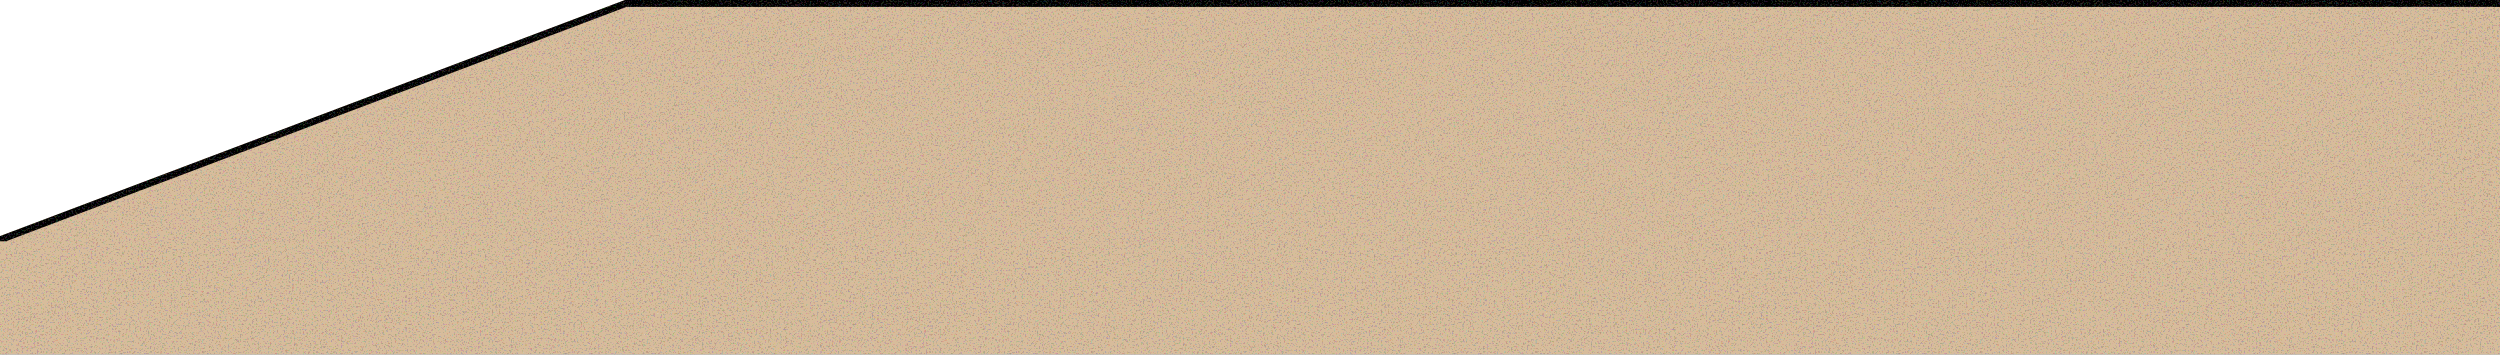
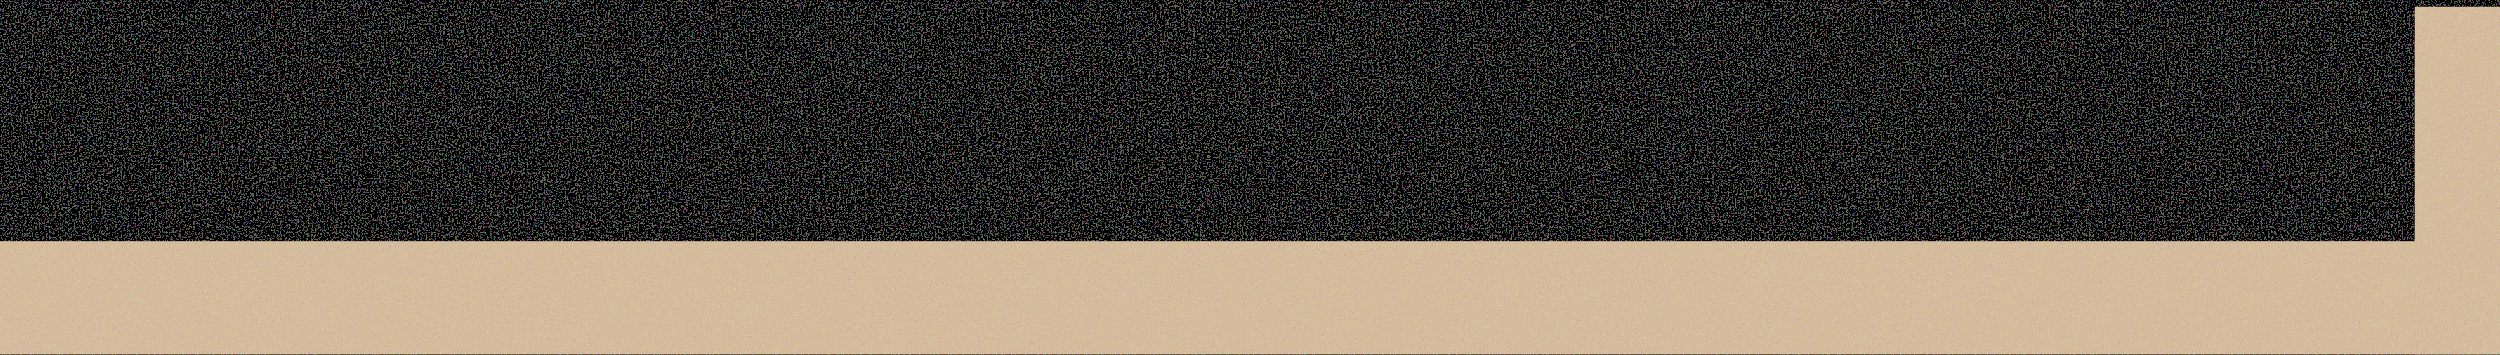
<svg xmlns="http://www.w3.org/2000/svg" width="1440" height="204" viewBox="0 0 1440 204" fill="none">
  <g filter="url(#filter0_n_301_299)">
    <path d="M360 0H720H1440V204H720H0L0 136L360 0Z" fill="#D7BC9B" />
    <path d="M1438 2V202H2V137.382L360.366 2H1438Z" stroke="black" stroke-width="4" />
  </g>
  <g filter="url(#filter1_n_301_299)">
    <path d="M0 139H1440V204H720H0L0 139Z" fill="#D7BC9B" />
    <path d="M1391 4H1440V204H1391V4Z" fill="#D7BC9B" />
  </g>
  <defs>
-     <filter id="filter0_n_301_299" x="0" y="0" width="1440" height="204" filterUnits="userSpaceOnUse" color-interpolation-filters="sRGB">
-       <feFlood flood-opacity="0" result="BackgroundImageFix" />
+     <filter id="filter0_n_301_299" x="0" y="0" width="1440" height="204" filterUnits="userSpaceOnUse" colorInterpolationFilters="sRGB">
+       <feFlood floodOpacity="0" result="BackgroundImageFix" />
      <feBlend mode="normal" in="SourceGraphic" in2="BackgroundImageFix" result="shape" />
      <feTurbulence type="fractalNoise" baseFrequency="1 1" stitchTiles="stitch" numOctaves="3" result="noise" seed="1078" />
      <feComponentTransfer in="noise" result="coloredNoise1">
        <feFuncR type="linear" slope="2" intercept="-0.5" />
        <feFuncG type="linear" slope="2" intercept="-0.5" />
        <feFuncB type="linear" slope="2" intercept="-0.5" />
        <feFuncA type="discrete" tableValues="0 0 0 0 1 1 1 1 1 1 1 1 1 1 1 1 1 1 1 1 1 1 1 1 1 1 1 1 1 1 1 1 1 1 1 1 1 1 1 1 1 1 1 1 1 0 0 0 0 0 0 0 0 0 0 0 0 0 0 0 0 0 0 0 0 0 0 0 0 0 0 0 0 0 0 0 0 0 0 0 0 0 0 0 0 0 0 0 0 0 0 0 0 0 0 0 0 0 0 0 " />
      </feComponentTransfer>
      <feComposite operator="in" in2="shape" in="coloredNoise1" result="noise1Clipped" />
      <feComponentTransfer in="noise1Clipped" result="color1">
        <feFuncA type="table" tableValues="0 0.2" />
      </feComponentTransfer>
      <feMerge result="effect1_noise_301_299">
        <feMergeNode in="shape" />
        <feMergeNode in="color1" />
      </feMerge>
    </filter>
-     <filter id="filter1_n_301_299" x="0" y="4" width="1440" height="200" filterUnits="userSpaceOnUse" color-interpolation-filters="sRGB">
-       <feFlood flood-opacity="0" result="BackgroundImageFix" />
+     <filter id="filter1_n_301_299" x="0" y="4" width="1440" height="200" filterUnits="userSpaceOnUse" colorInterpolationFilters="sRGB">
+       <feFlood floodOpacity="0" result="BackgroundImageFix" />
      <feBlend mode="normal" in="SourceGraphic" in2="BackgroundImageFix" result="shape" />
      <feTurbulence type="fractalNoise" baseFrequency="1 1" stitchTiles="stitch" numOctaves="3" result="noise" seed="3592" />
      <feComponentTransfer in="noise" result="coloredNoise1">
        <feFuncR type="linear" slope="2" intercept="-0.5" />
        <feFuncG type="linear" slope="2" intercept="-0.5" />
        <feFuncB type="linear" slope="2" intercept="-0.5" />
        <feFuncA type="discrete" tableValues="0 0 0 0 1 1 1 1 1 1 1 1 1 1 1 1 1 1 1 1 1 1 1 1 1 1 1 1 1 1 1 1 1 1 1 1 1 1 1 1 1 1 1 1 1 0 0 0 0 0 0 0 0 0 0 0 0 0 0 0 0 0 0 0 0 0 0 0 0 0 0 0 0 0 0 0 0 0 0 0 0 0 0 0 0 0 0 0 0 0 0 0 0 0 0 0 0 0 0 0 " />
      </feComponentTransfer>
      <feComposite operator="in" in2="shape" in="coloredNoise1" result="noise1Clipped" />
      <feComponentTransfer in="noise1Clipped" result="color1">
        <feFuncA type="table" tableValues="0 0.2" />
      </feComponentTransfer>
      <feMerge result="effect1_noise_301_299">
        <feMergeNode in="shape" />
        <feMergeNode in="color1" />
      </feMerge>
    </filter>
  </defs>
</svg>
